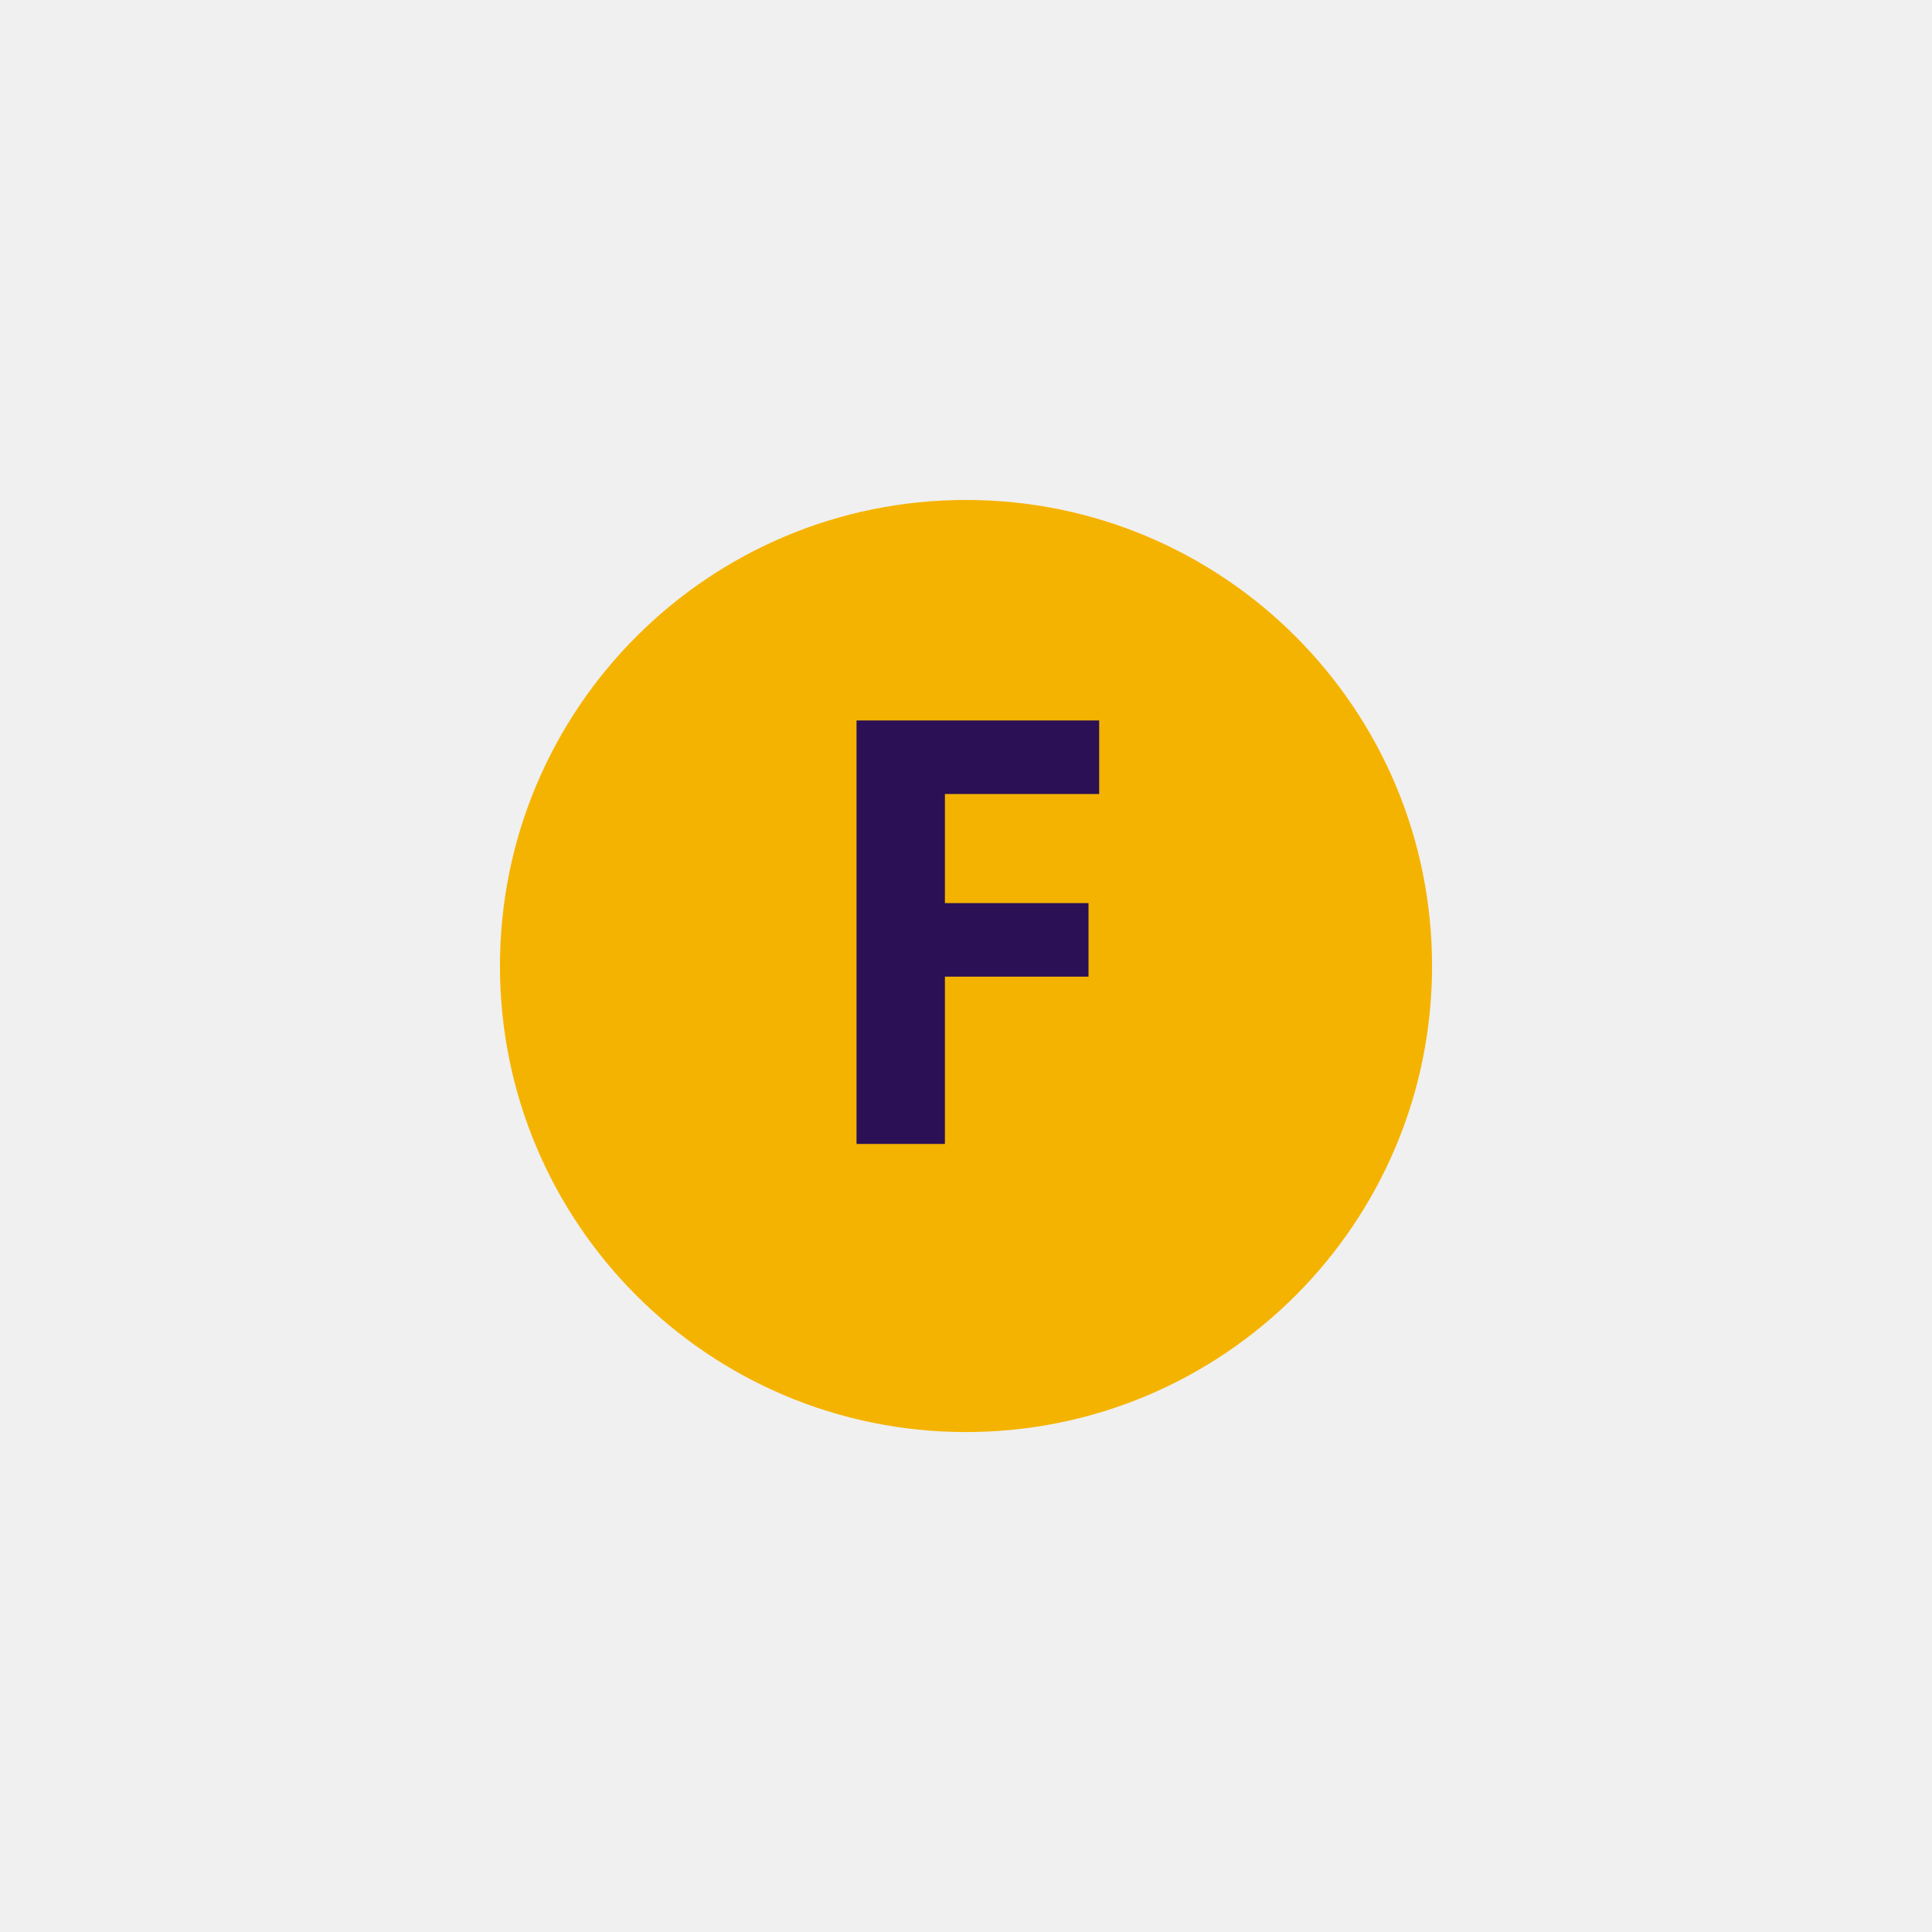
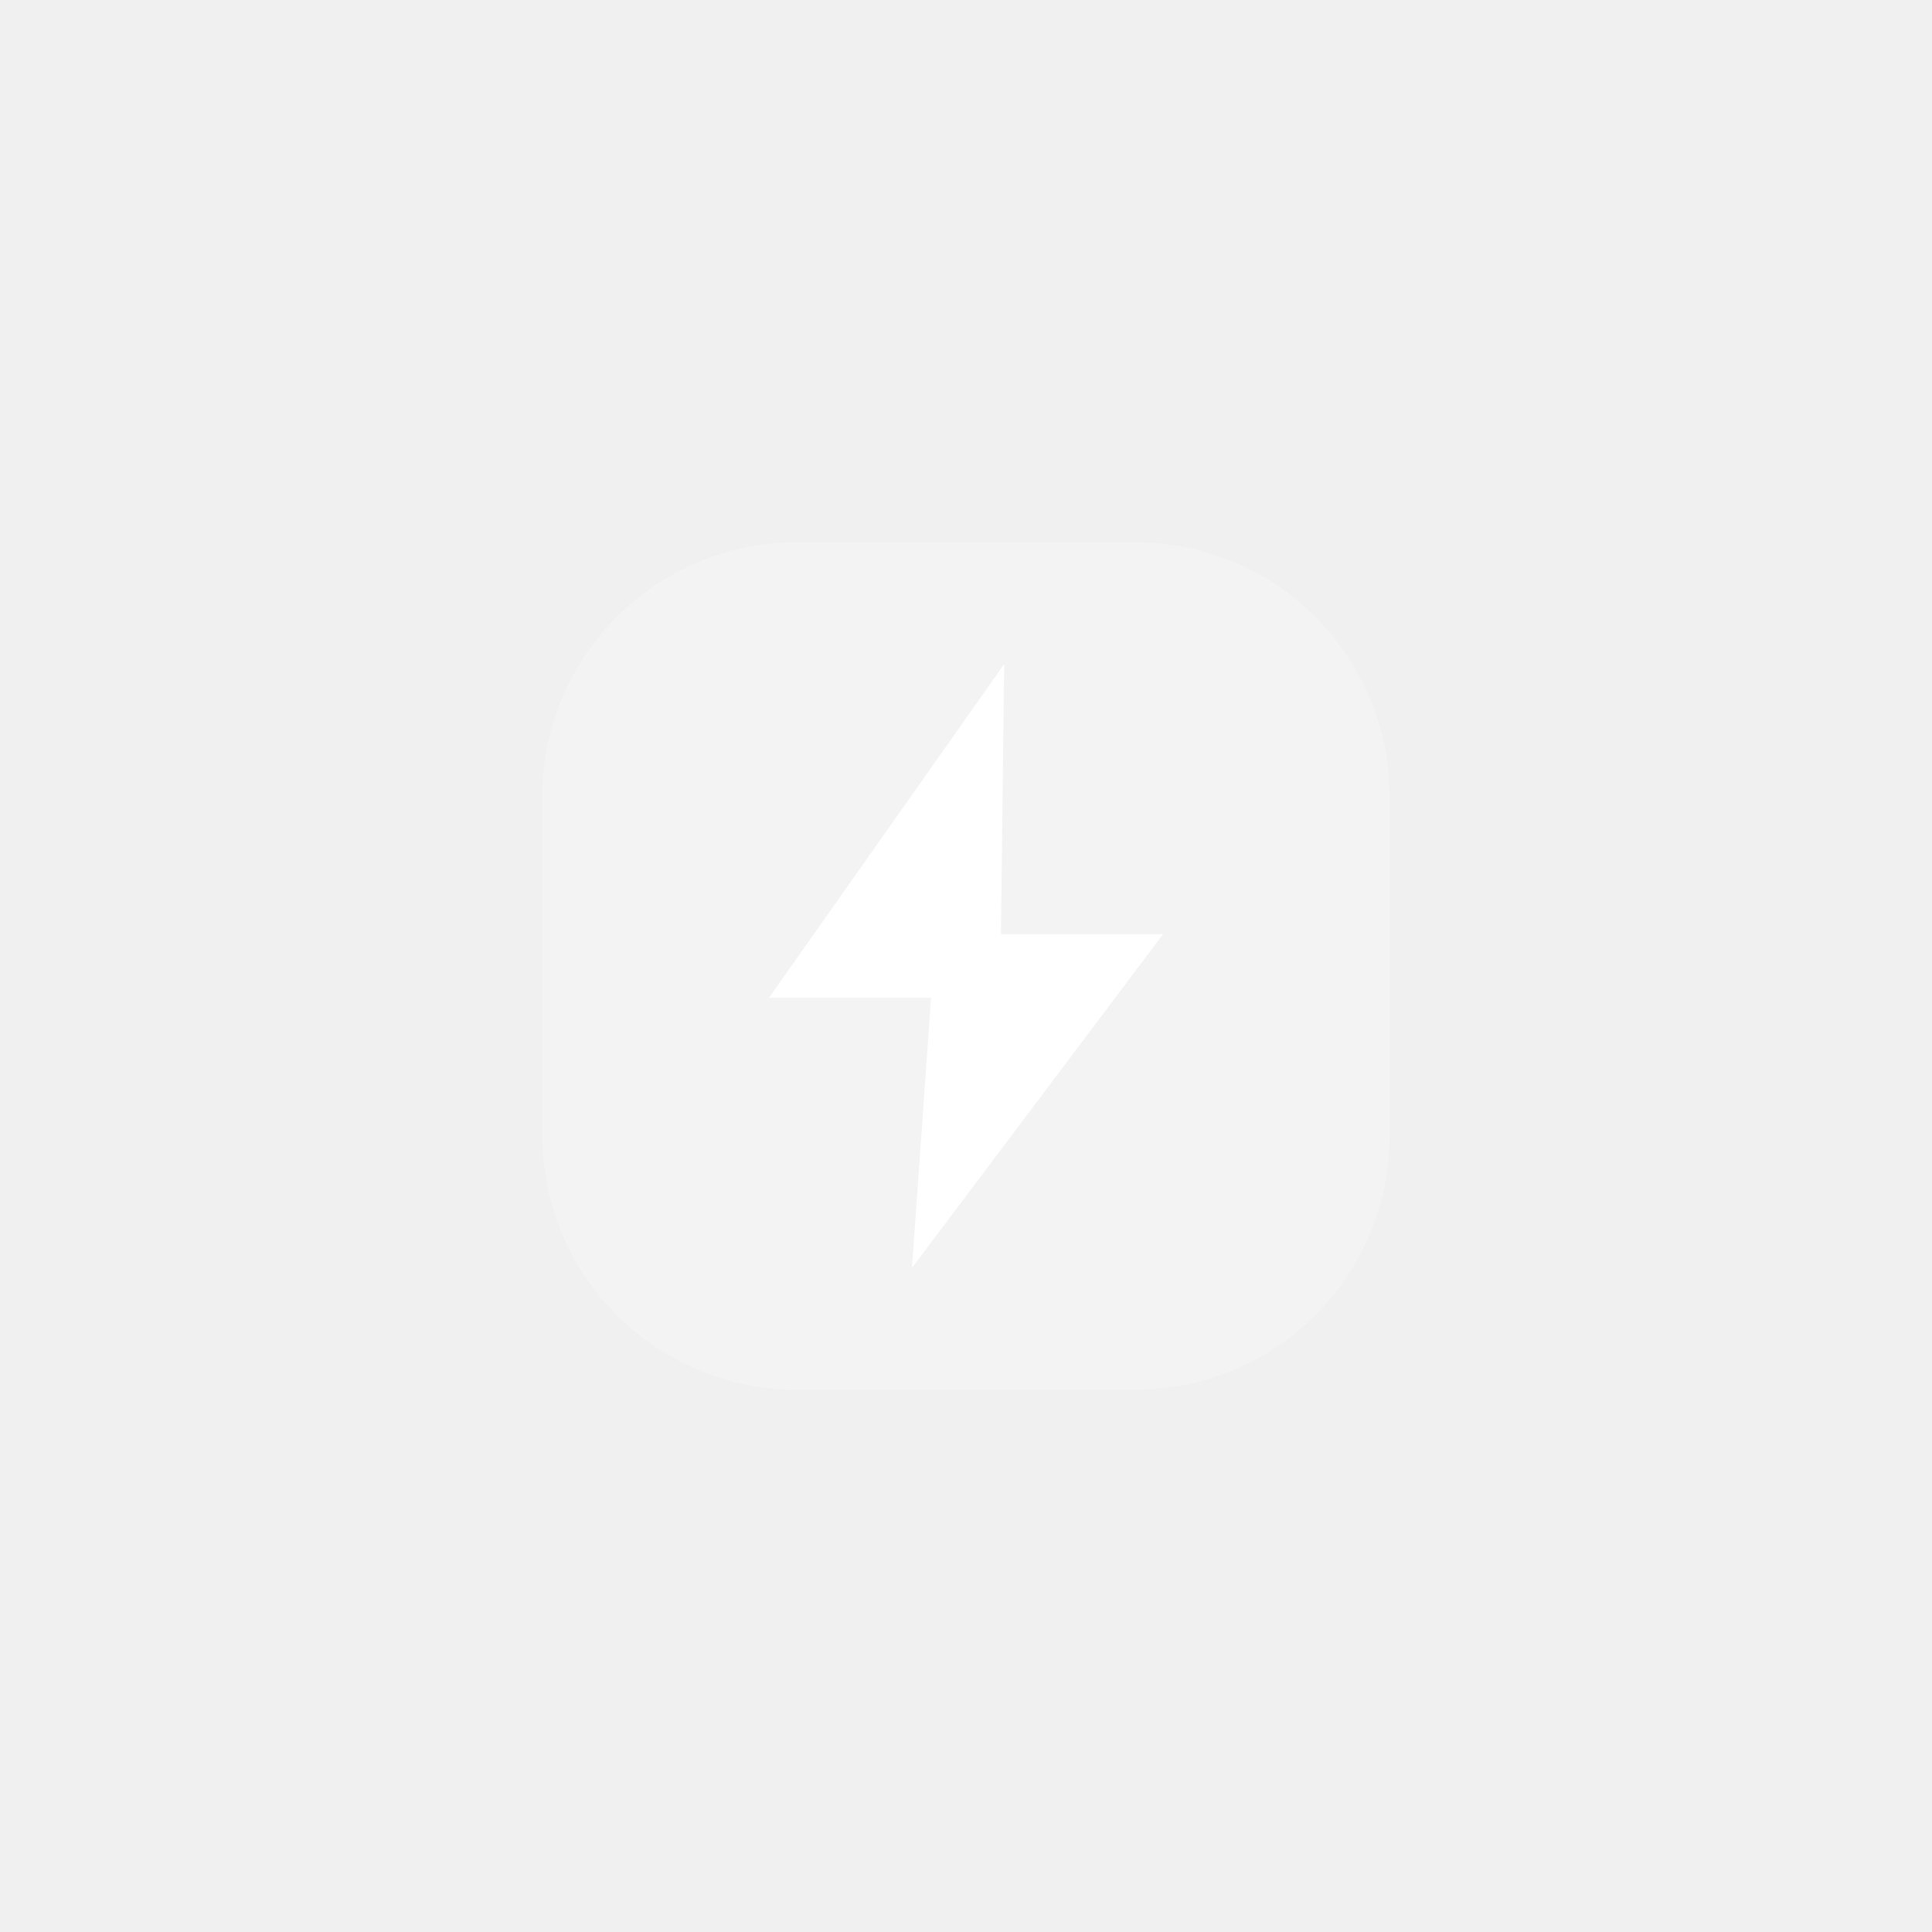
<svg xmlns="http://www.w3.org/2000/svg" width="456" height="456" viewBox="0 0 456 456">
-   <circle cx="228" cy="228" r="110" fill="#F5B301" />
-   <text x="228" y="270" font-size="140" font-family="sans-serif" font-weight="700" text-anchor="middle" fill="#2B1055">F</text>
+   <rect x="128" y="128" width="200" height="200" rx="60" fill="#FFFFFF" fill-opacity="0.18" />
+   <g transform="translate(138 138) scale(7.5)">
+     <path fill="#FFFFFF" d="M13.2 2.5 5.8 13h5.1l-.6 8.5L18.2 11h-5.1l.1-8.5Z" />
+   </g>
</svg>
